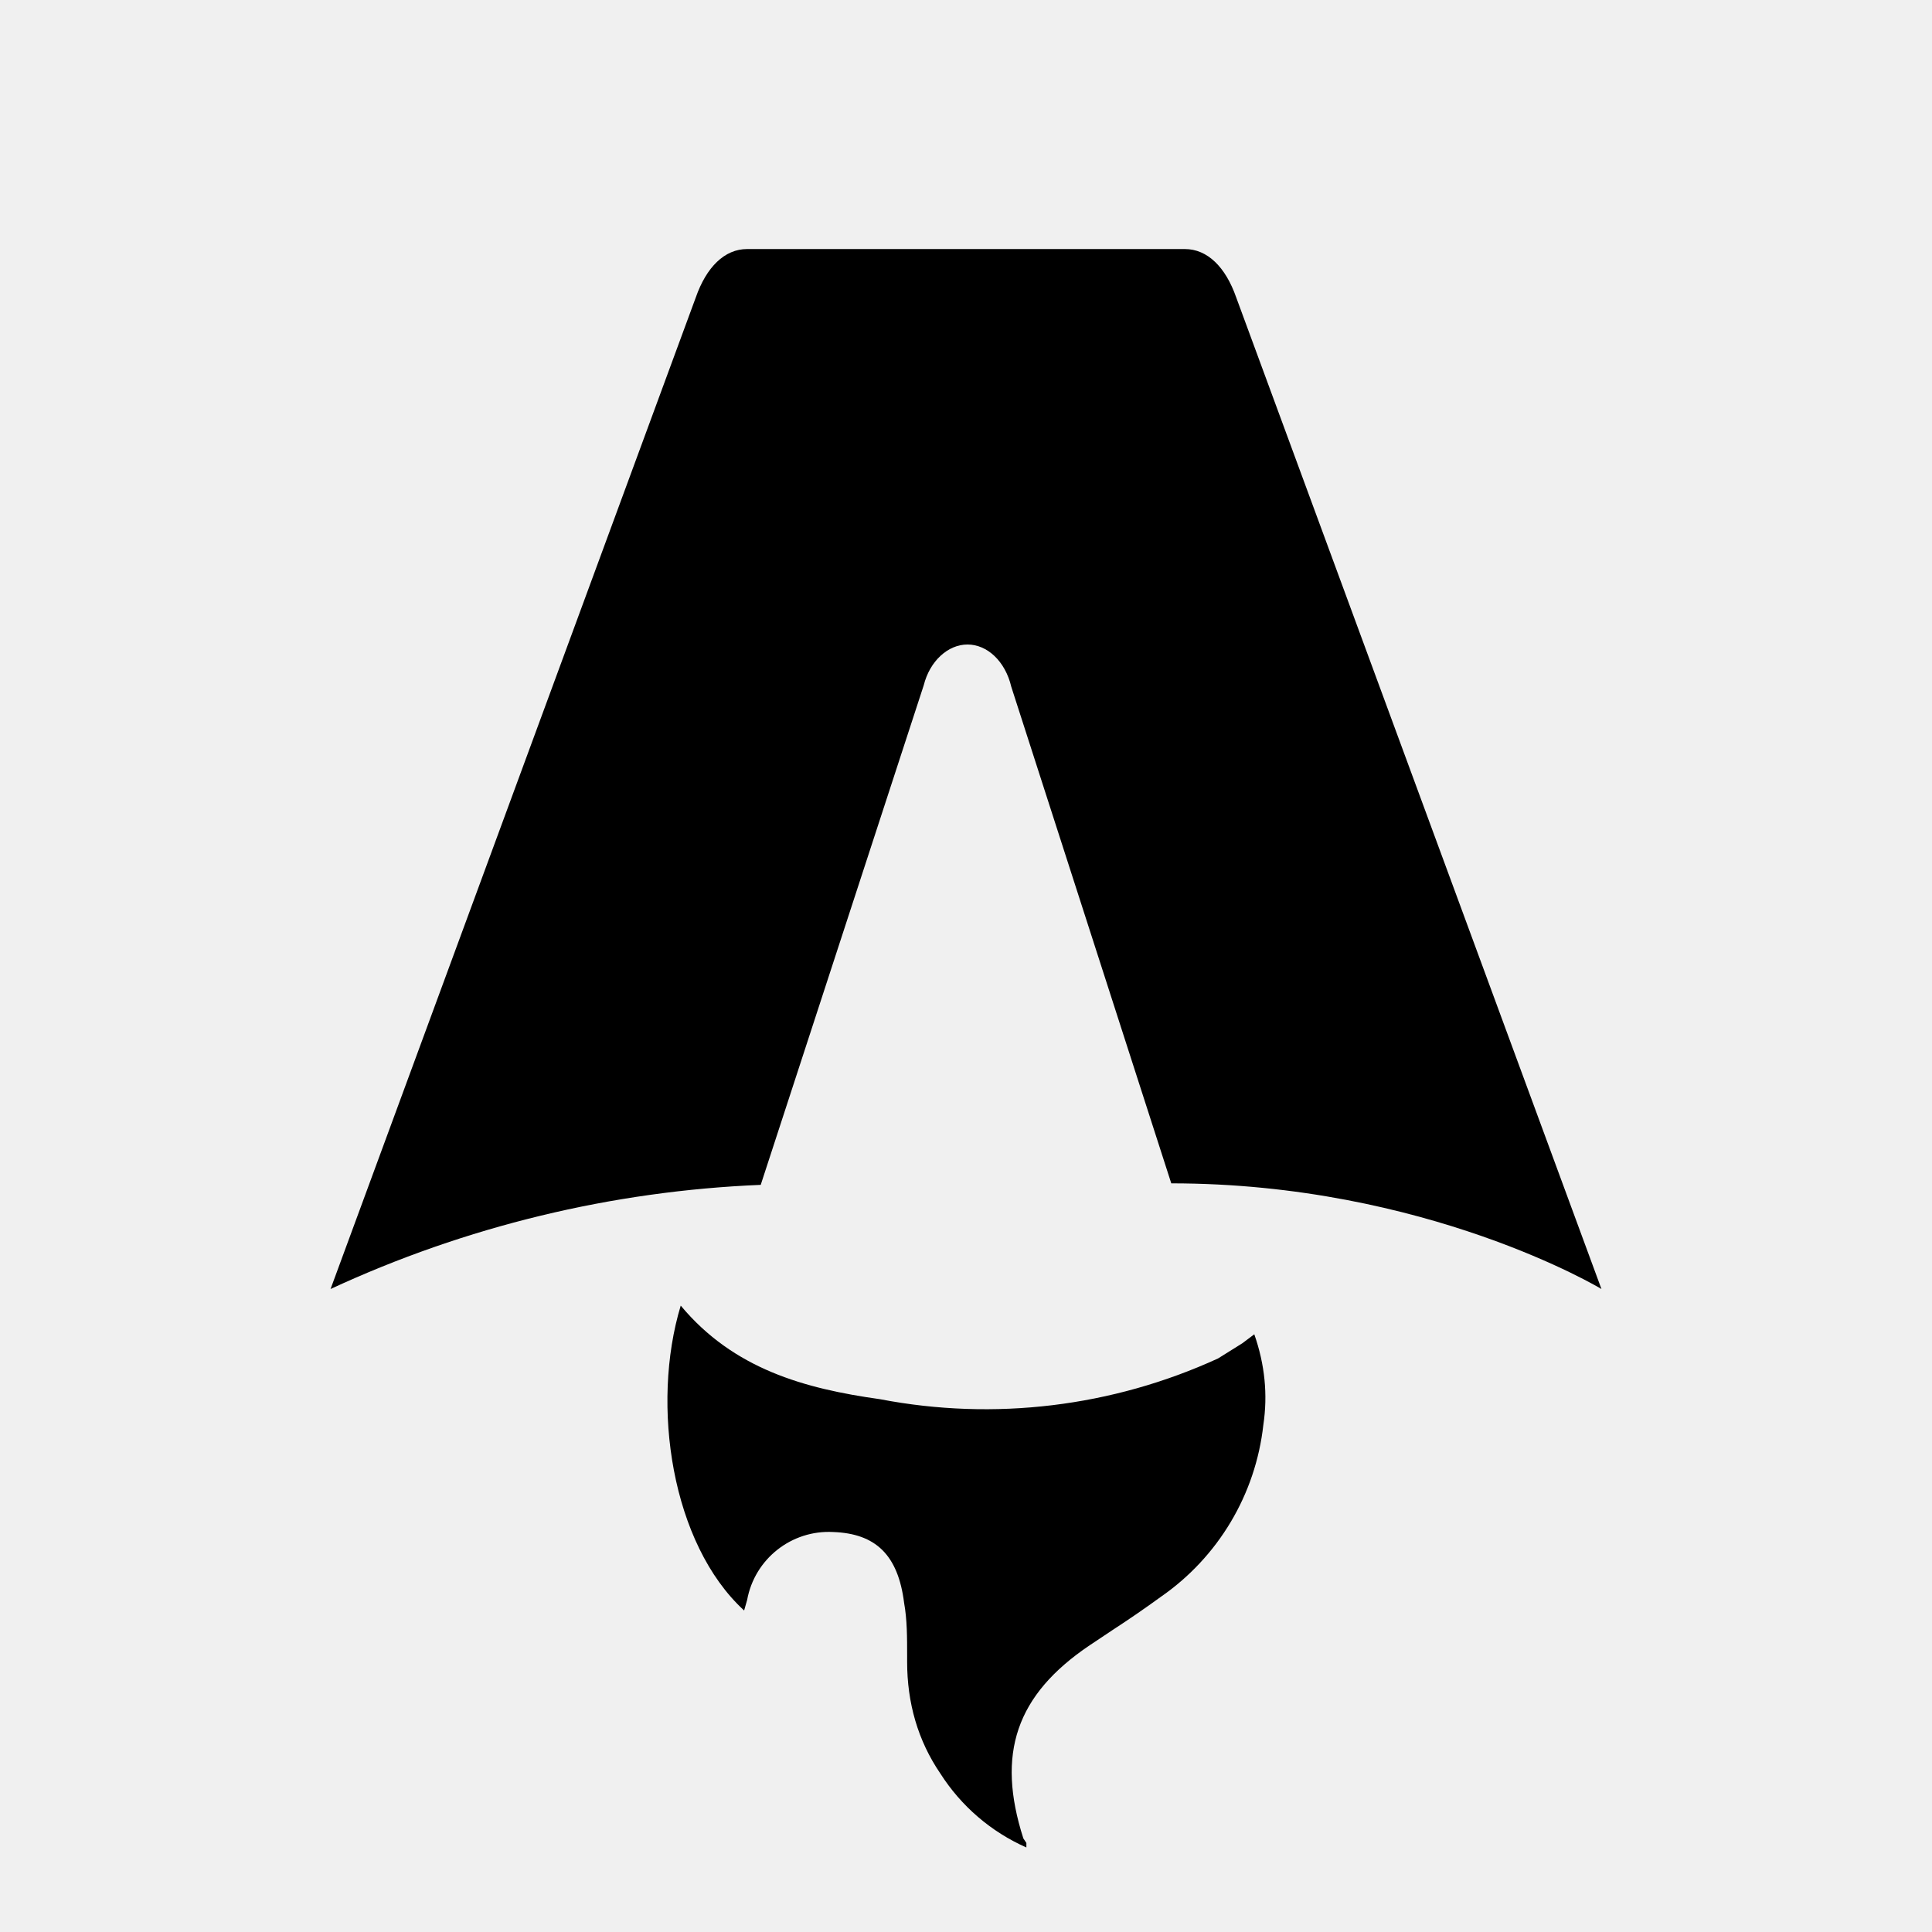
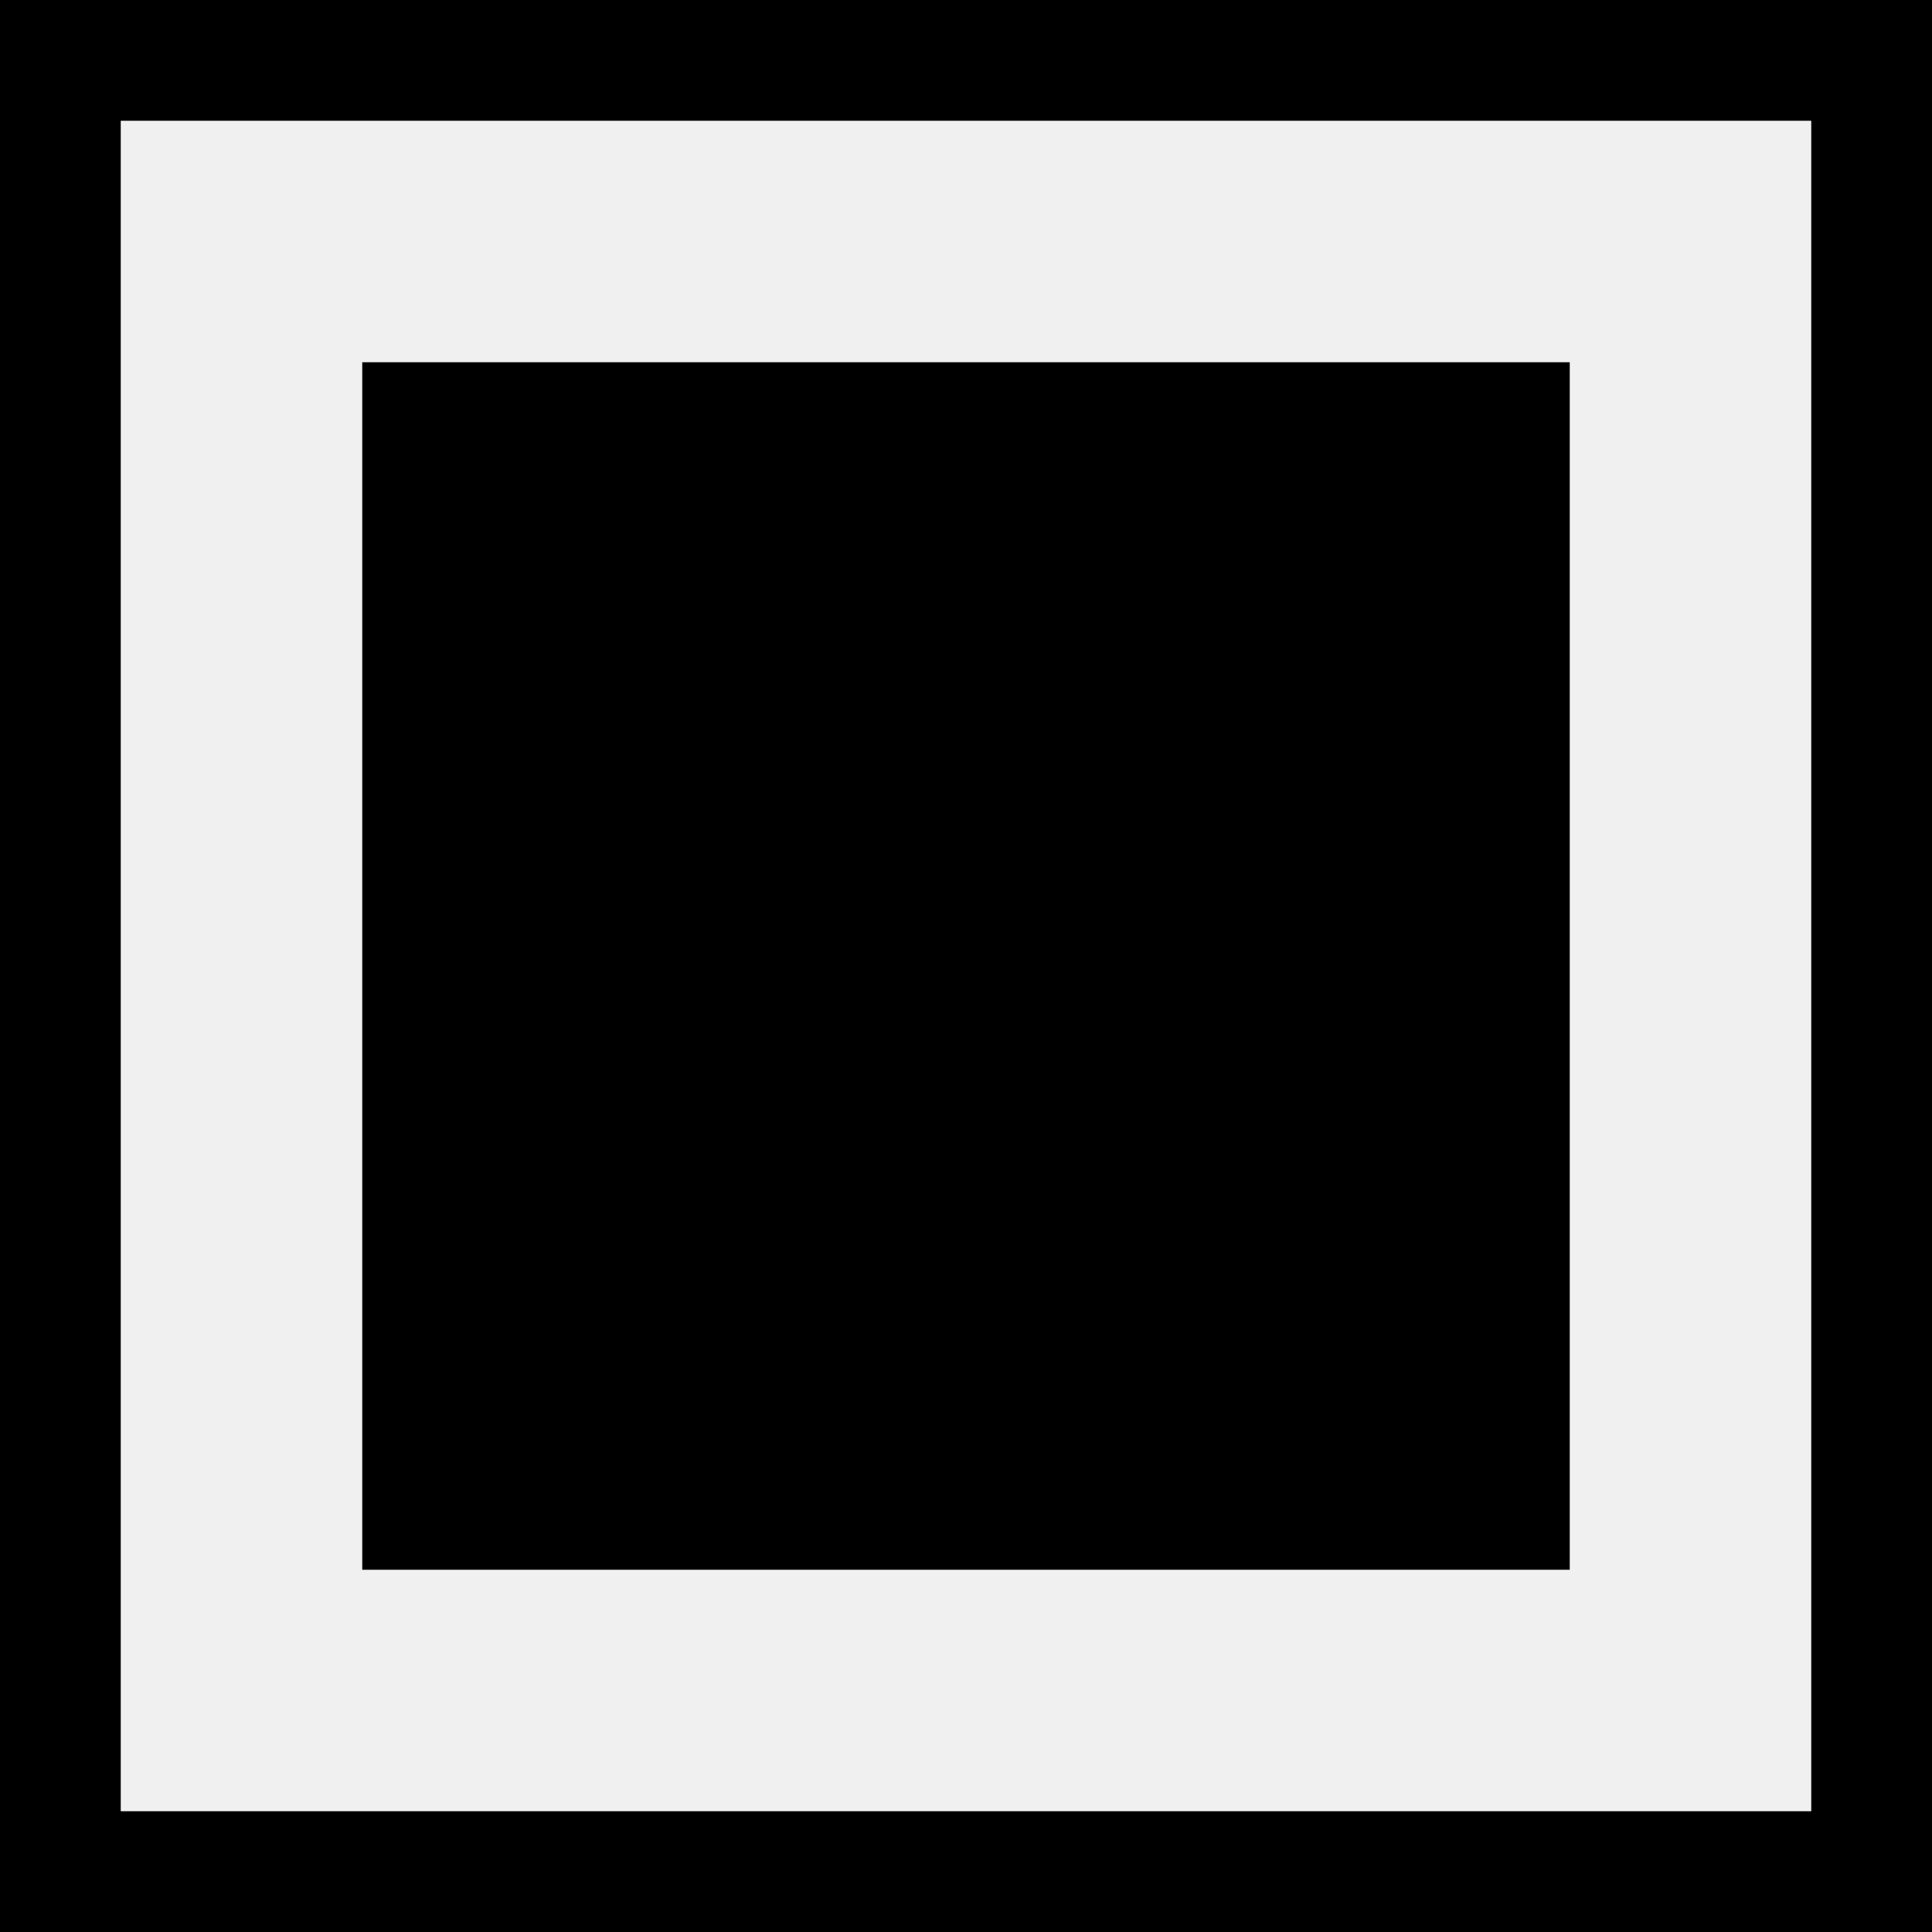
- <svg xmlns="http://www.w3.org/2000/svg" fill="none" viewBox="0 0 128 128">
-   <path d="M50.4 78.5a75.1 75.1 0 0 0-28.5 6.9l24.2-65.7c.7-2 1.9-3.2 3.4-3.2h29c1.5 0 2.7 1.2 3.4 3.2l24.2 65.7s-11.6-7-28.5-7L67 45.5c-.4-1.7-1.6-2.8-2.9-2.8-1.3 0-2.5 1.1-2.9 2.7L50.4 78.5Zm-1.1 28.2Zm-4.2-20.2c-2 6.6-.6 15.8 4.2 20.2a17.5 17.5 0 0 1 .2-.7 5.5 5.5 0 0 1 5.7-4.5c2.8.1 4.3 1.5 4.7 4.7.2 1.1.2 2.3.2 3.5v.4c0 2.7.7 5.2 2.2 7.4a13 13 0 0 0 5.7 4.9v-.3l-.2-.3c-1.8-5.6-.5-9.5 4.4-12.8l1.5-1a73 73 0 0 0 3.2-2.2 16 16 0 0 0 6.8-11.4c.3-2 .1-4-.6-6l-.8.6-1.6 1a37 37 0 0 1-22.4 2.7c-5-.7-9.7-2-13.2-6.2Z" />
-   <style>
-         path { fill: #000; }
-         @media (prefers-color-scheme: dark) {
-             path { fill: #FFF; }
-         }
-     </style>
+ <svg xmlns="http://www.w3.org/2000/svg" version="1.1" width="16" height="16">
+   <path d="M0 0 C5.28 0 10.56 0 16 0 C16 5.28 16 10.56 16 16 C10.72 16 5.44 16 0 16 C0 10.72 0 5.44 0 0 Z M1 1 C1 5.62 1 10.24 1 15 C5.62 15 10.24 15 15 15 C15 10.38 15 5.76 15 1 C10.38 1 5.76 1 1 1 Z " fill="#000000" transform="translate(0,0)" />
+   <path d="M0 0 C3.3 0 6.6 0 10 0 C10 3.3 10 6.6 10 10 C6.7 10 3.4 10 0 10 C0 6.7 0 3.4 0 0 Z " fill="#000000" transform="translate(3,3)" />
</svg>
